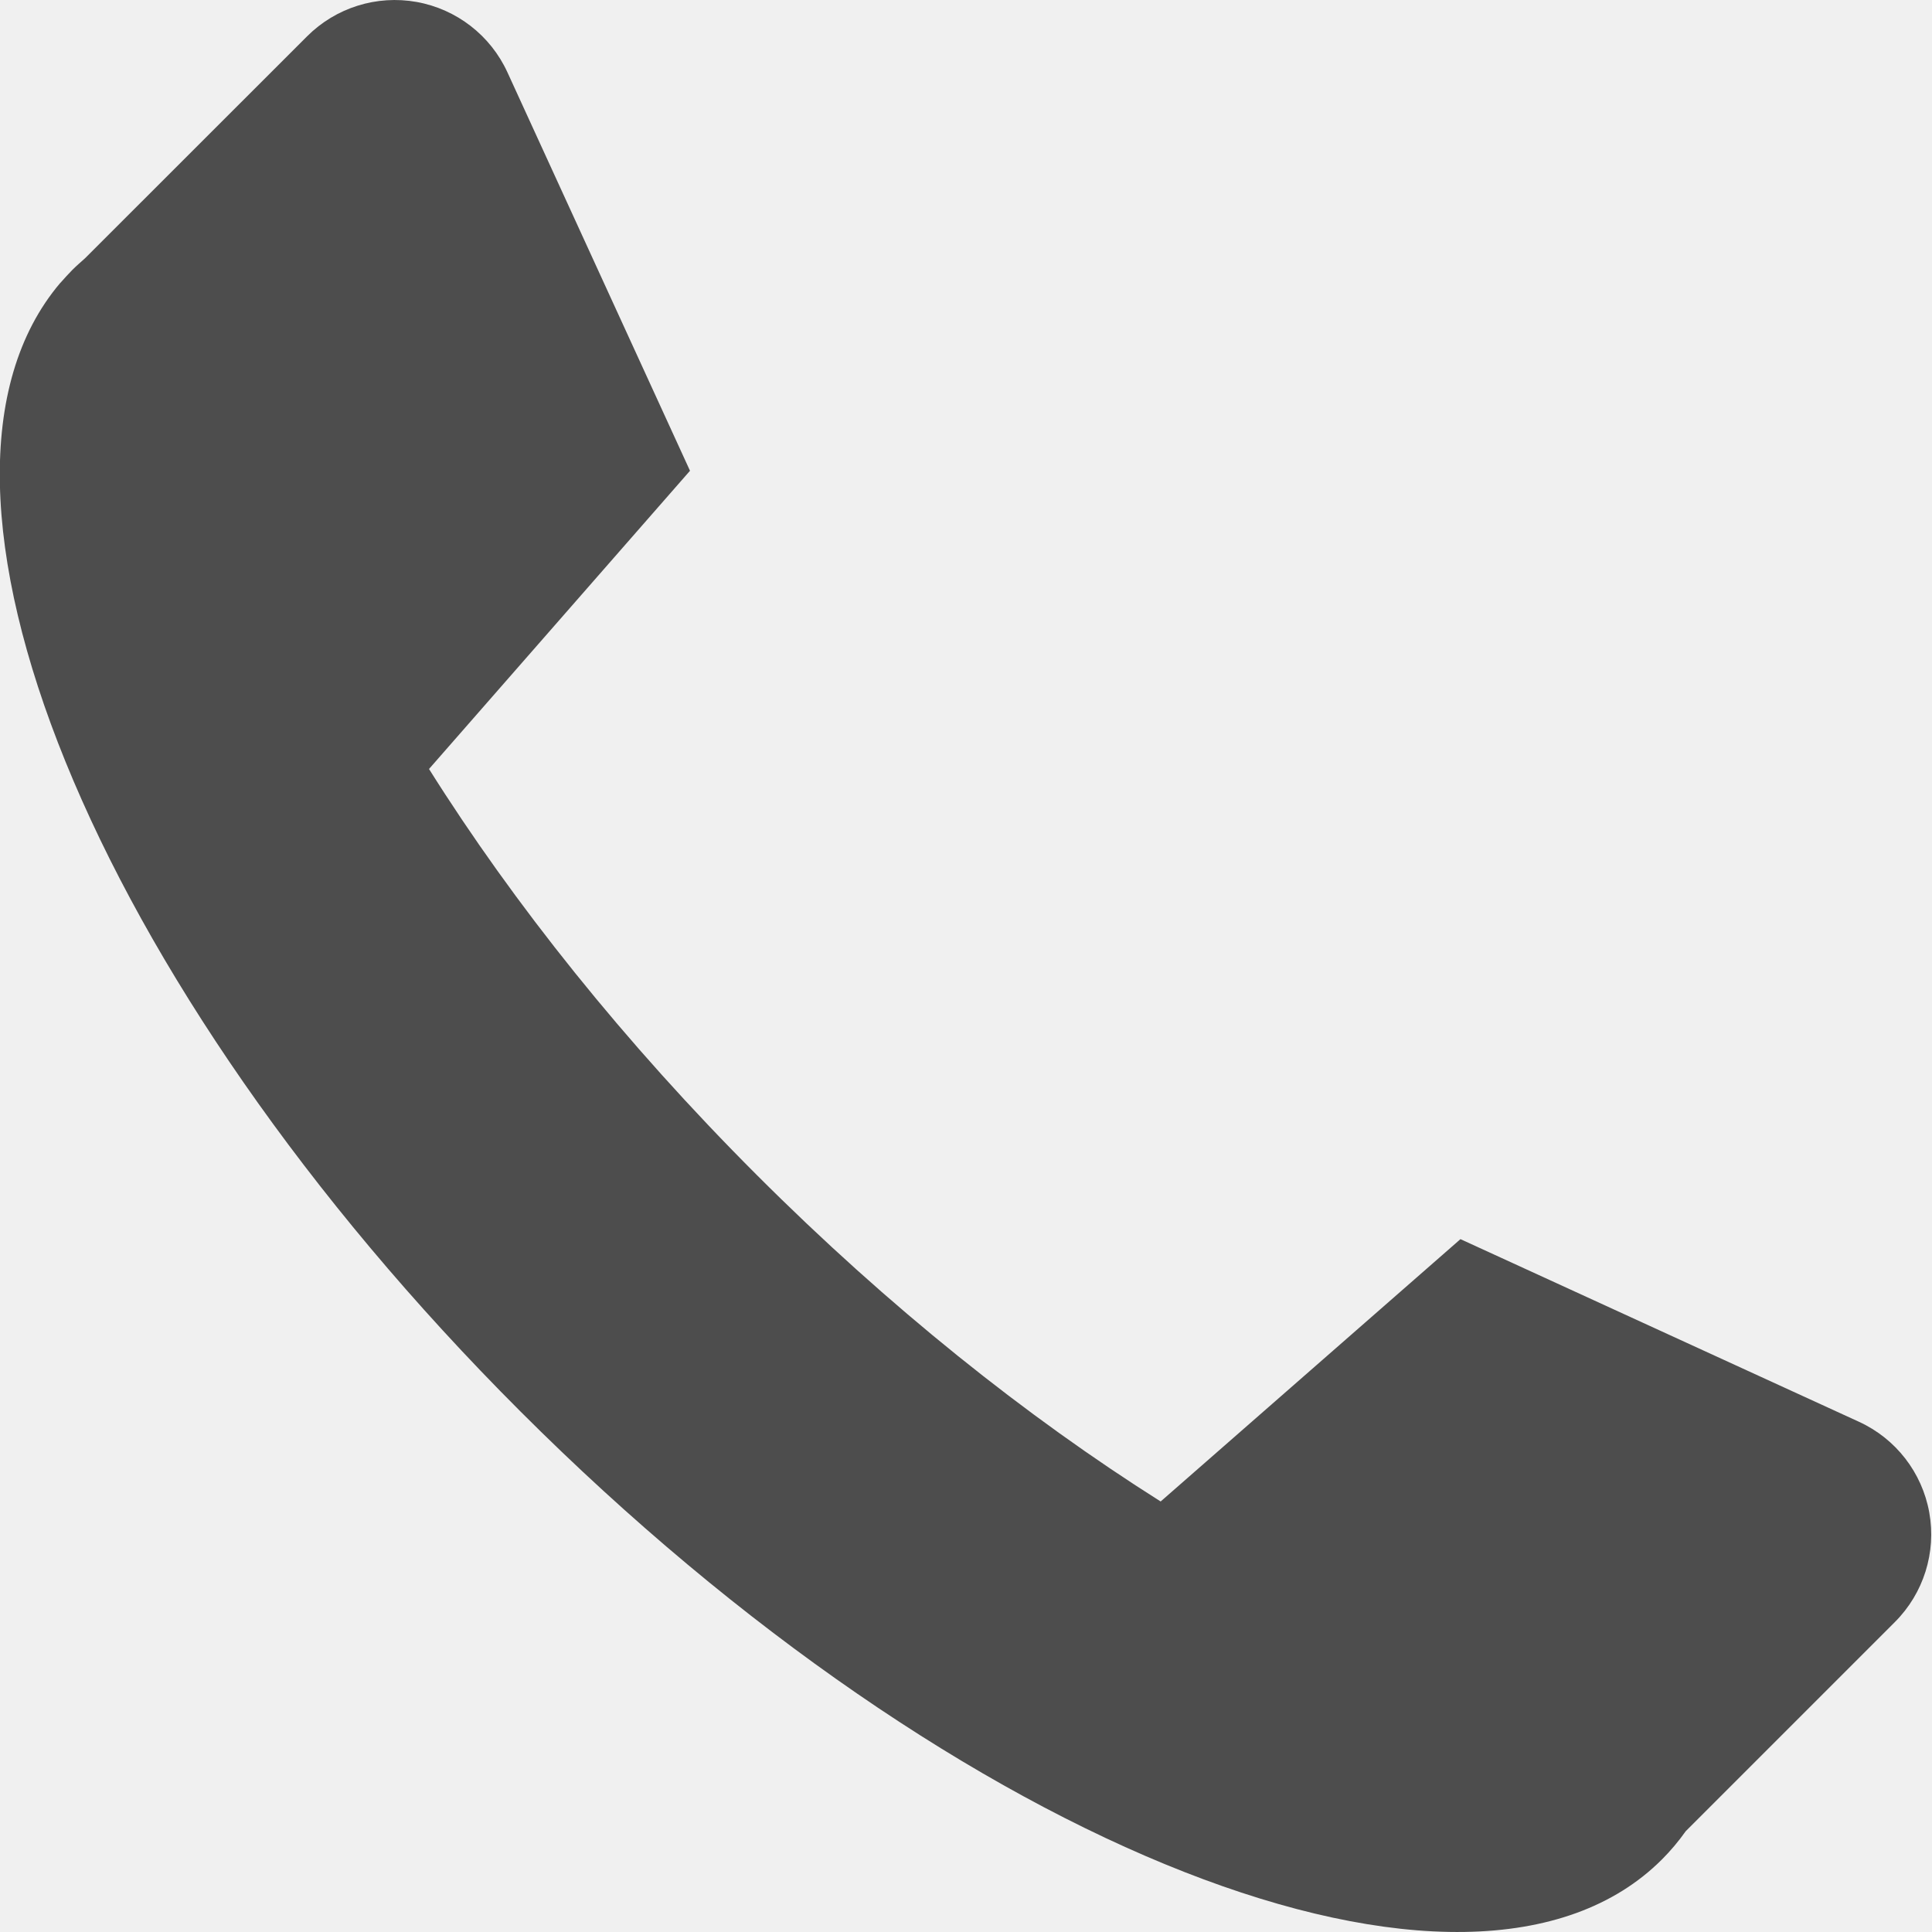
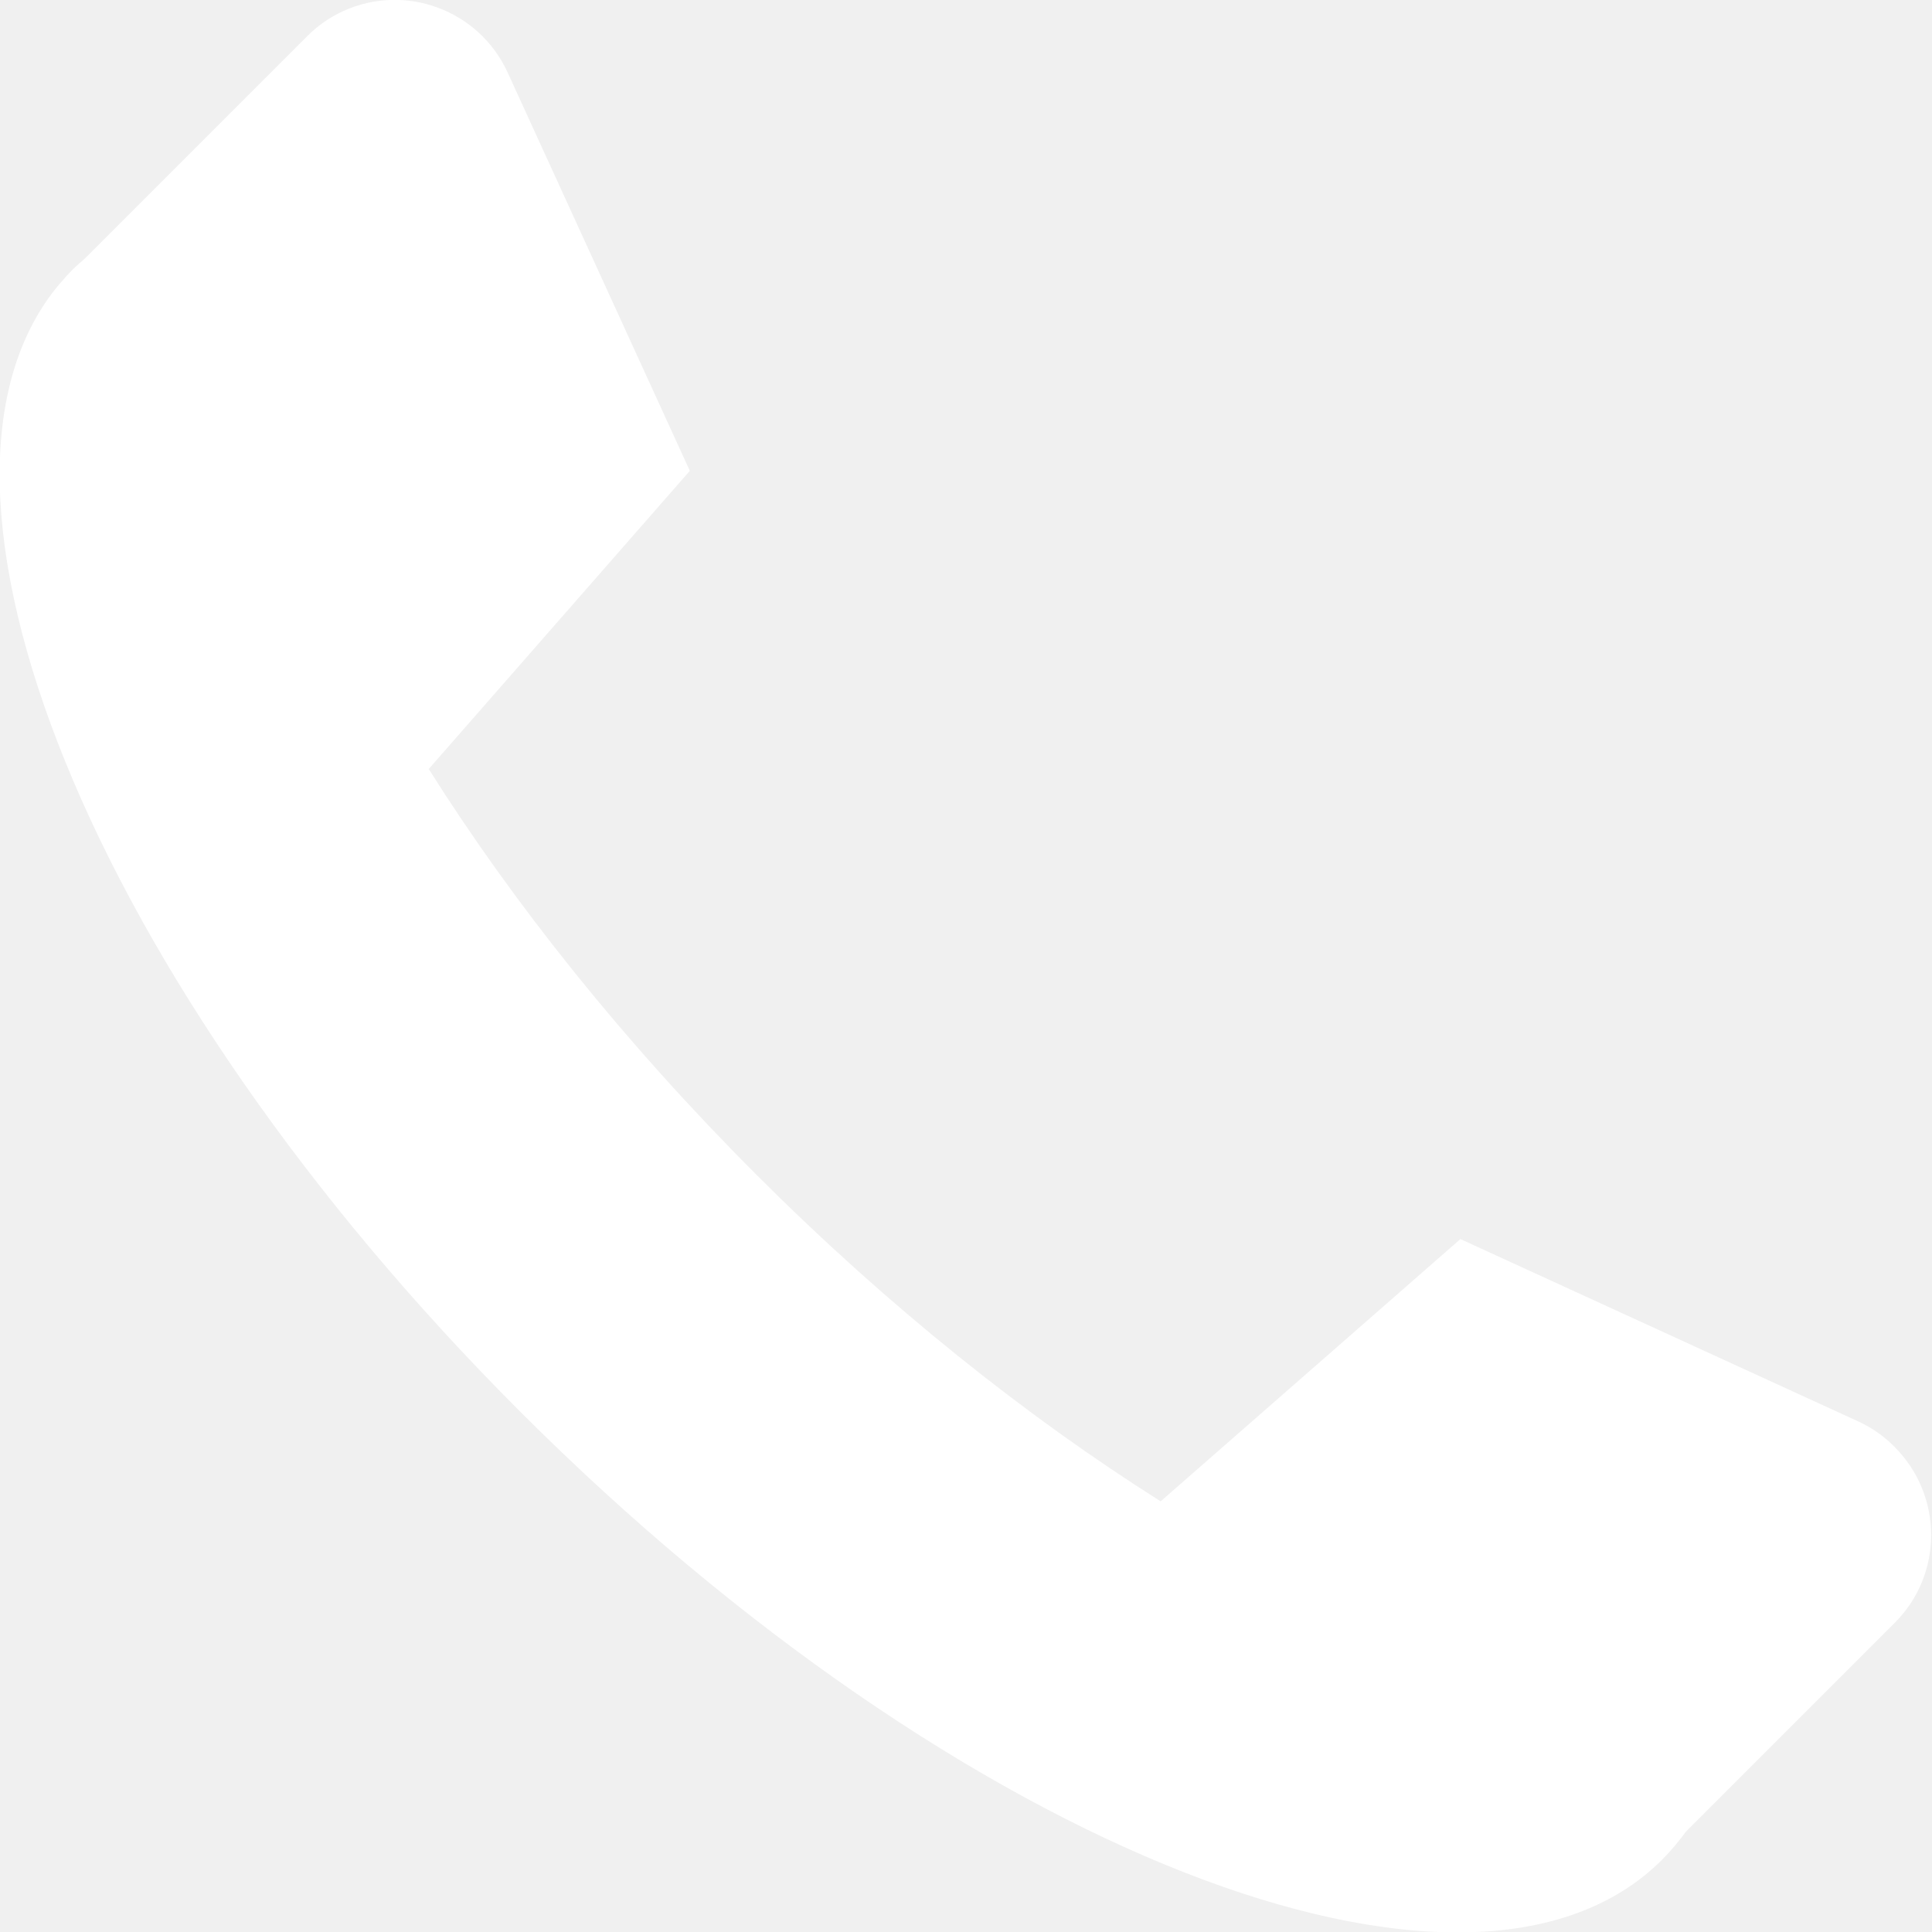
- <svg xmlns="http://www.w3.org/2000/svg" id="Layer_1" data-name="Layer 1" viewBox="0 0 500 500.19">
-   <defs>
-     <style>.cls-1{fill:#4d4d4d;}</style>
-   </defs>
-   <path class="cls-1" d="M487.27,374,384.11,326.72l-77.62,67.92c-34.71-21.91-70.47-50.43-104.55-84.52C167.67,275.86,139,239.89,117.07,205l67.57-77.21L137.37,24.63a32.09,32.09,0,0,0-51.86-9.32L28,72.79c-1.12,1-2.22,1.95-3.27,3s-2,2.14-3,3.25l-.19.19v0c-44,52,8.06,181,119.16,292.06C254.4,485,386.71,536.88,436.28,487.31a56.45,56.45,0,0,0,6.16-7.32l54.15-54.15A32.07,32.07,0,0,0,487.27,374Z" transform="translate(-6 -5.91)" />
+ <svg xmlns="http://www.w3.org/2000/svg" version="1.1" id="Layer_1" x="0px" y="0px" viewBox="0 0 500 500.2" style="enable-background:new 0 0 500 500.2;" xml:space="preserve">
+   <style type="text/css">
+ 	.st0{fill:#FFFFFF;}
+ </style>
+   <path class="st0" d="M481.3,368.1l-103.2-47.3l-77.6,67.9c-34.7-21.9-70.5-50.4-104.6-84.5c-34.3-34.3-62.9-70.2-84.9-105.1  l67.6-77.2L131.4,18.7C124,2.6,104.9-4.5,88.8,2.9c-3.5,1.6-6.6,3.8-9.3,6.5L22,66.9c-1.1,1-2.2,1.9-3.3,3s-2,2.1-3,3.3l-0.2,0.2  l0,0c-44,52,8.1,181,119.2,292.1c113.7,113.7,246,165.6,295.6,116c2.3-2.3,4.3-4.7,6.2-7.3l54.1-54.1c12.5-12.5,12.5-32.8,0-45.4  C487.9,371.9,484.7,369.7,481.3,368.1z" />
</svg>
